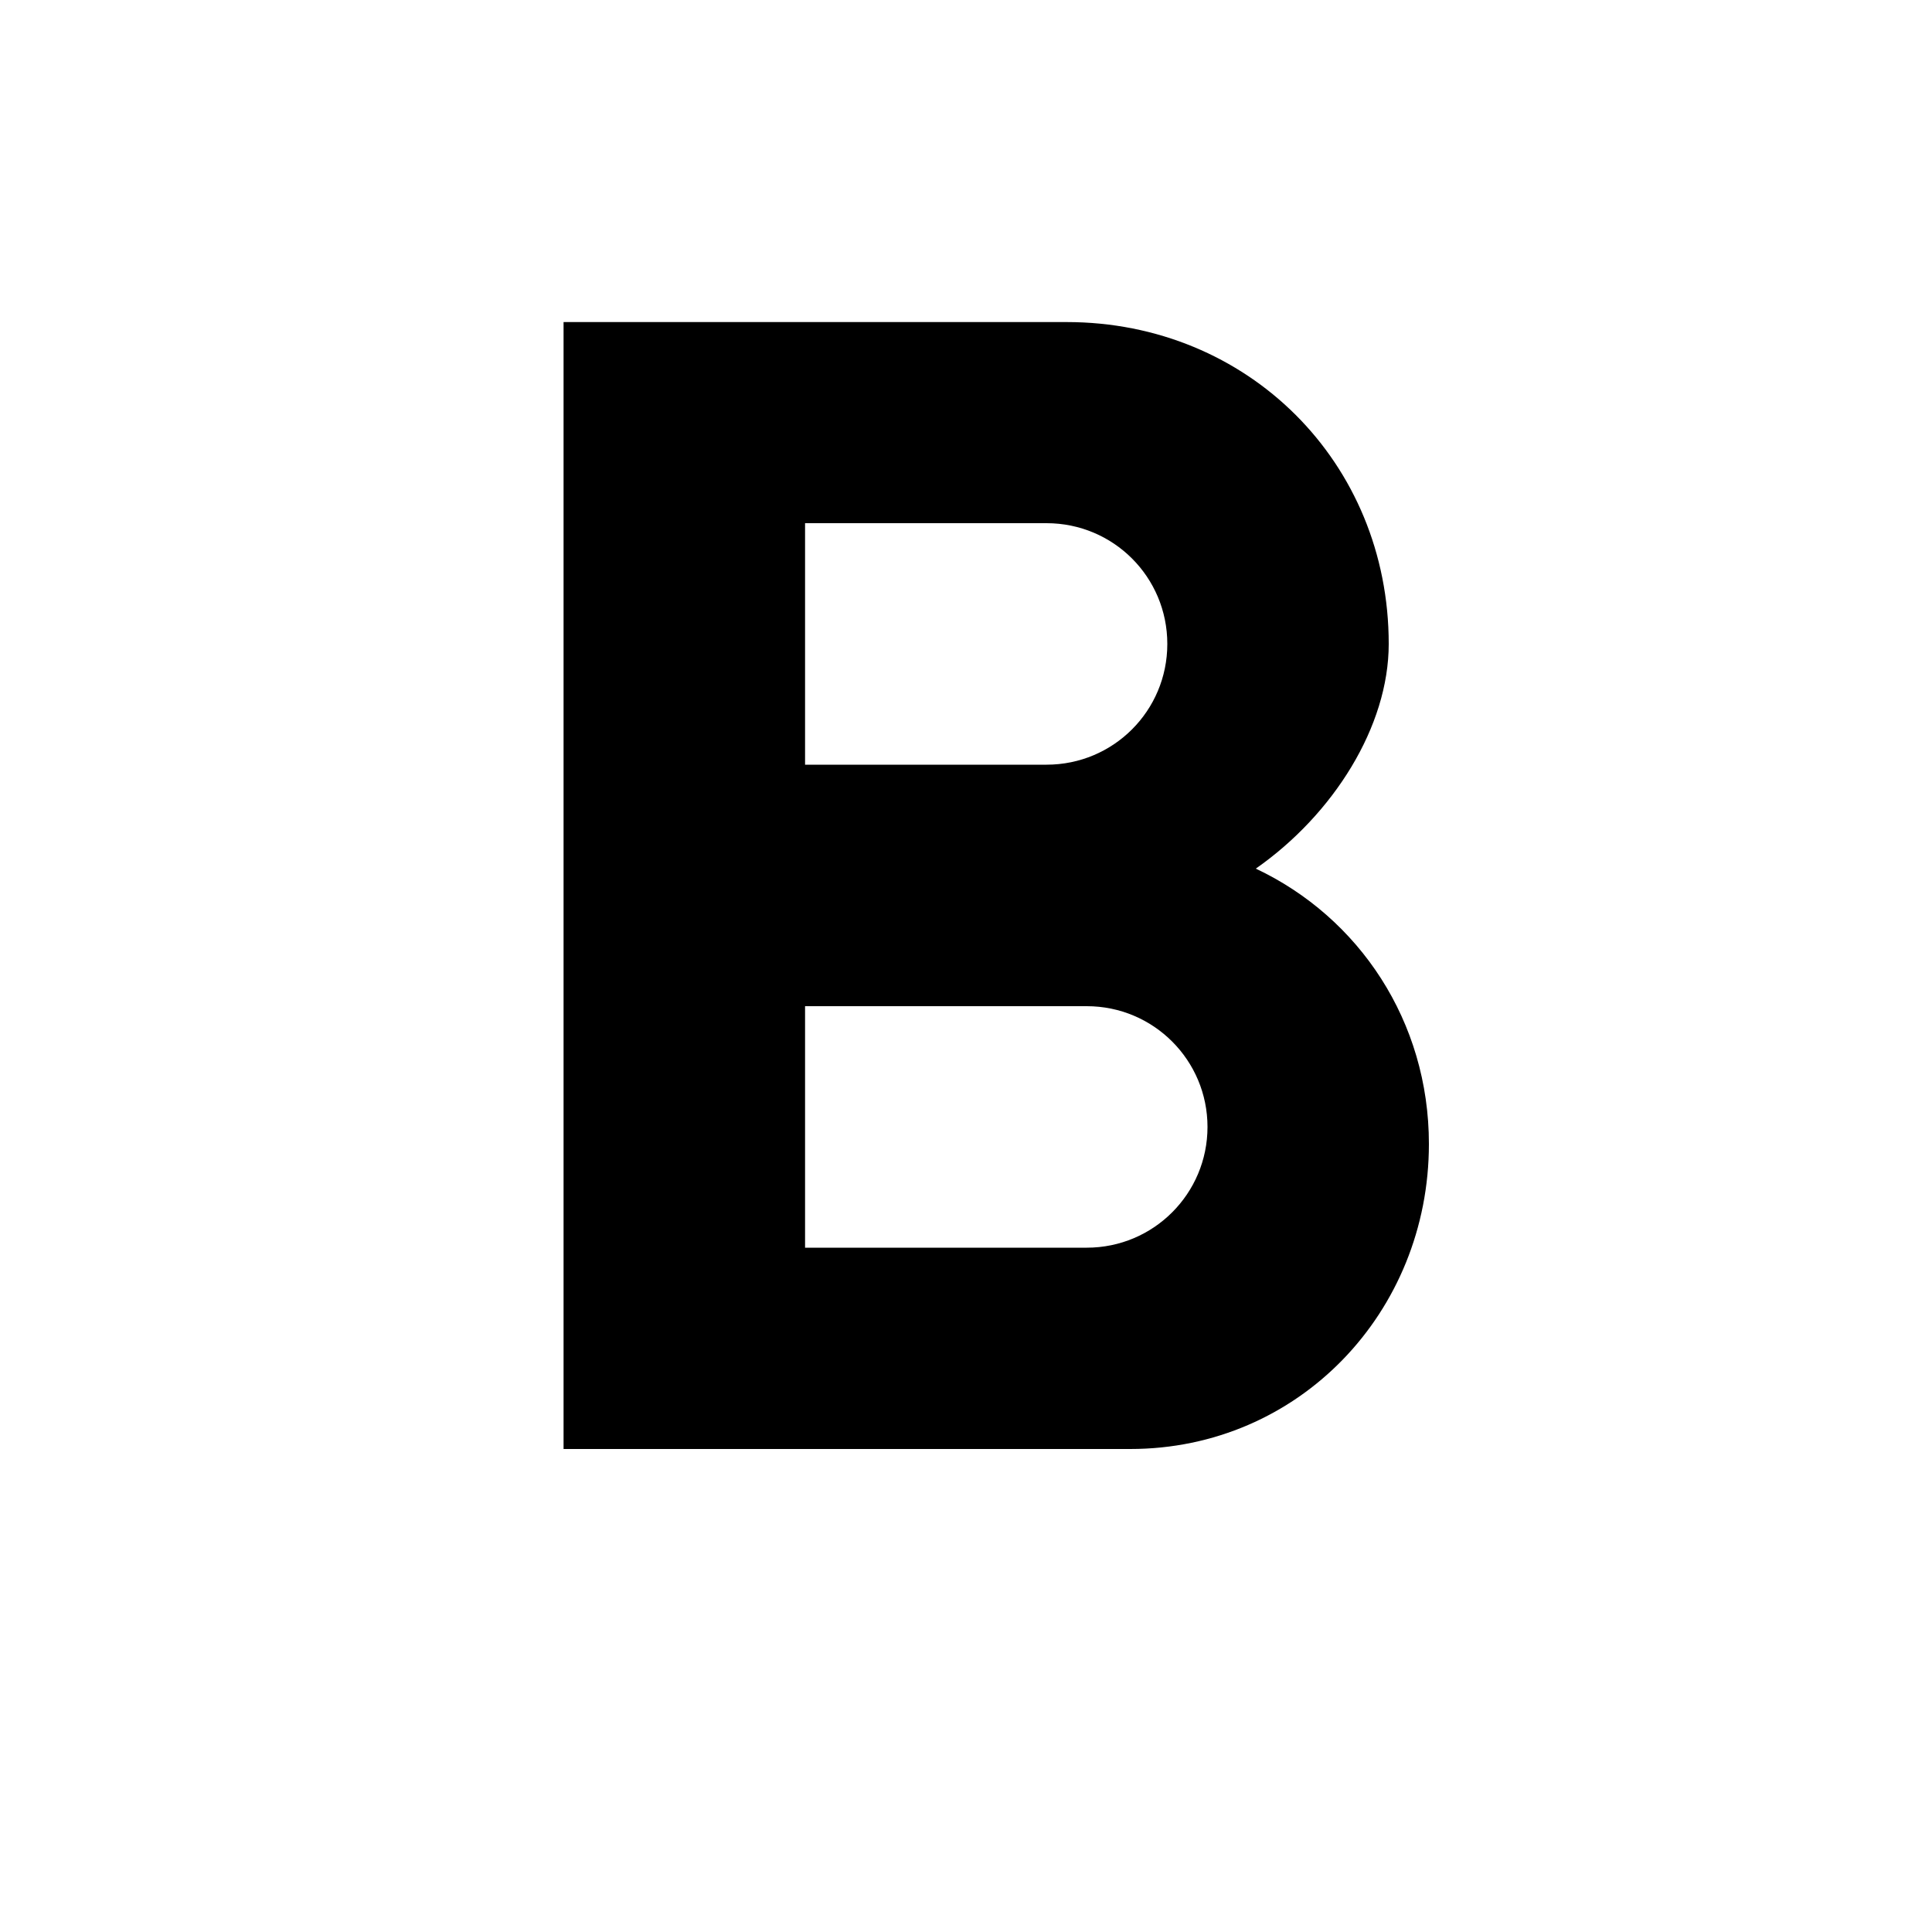
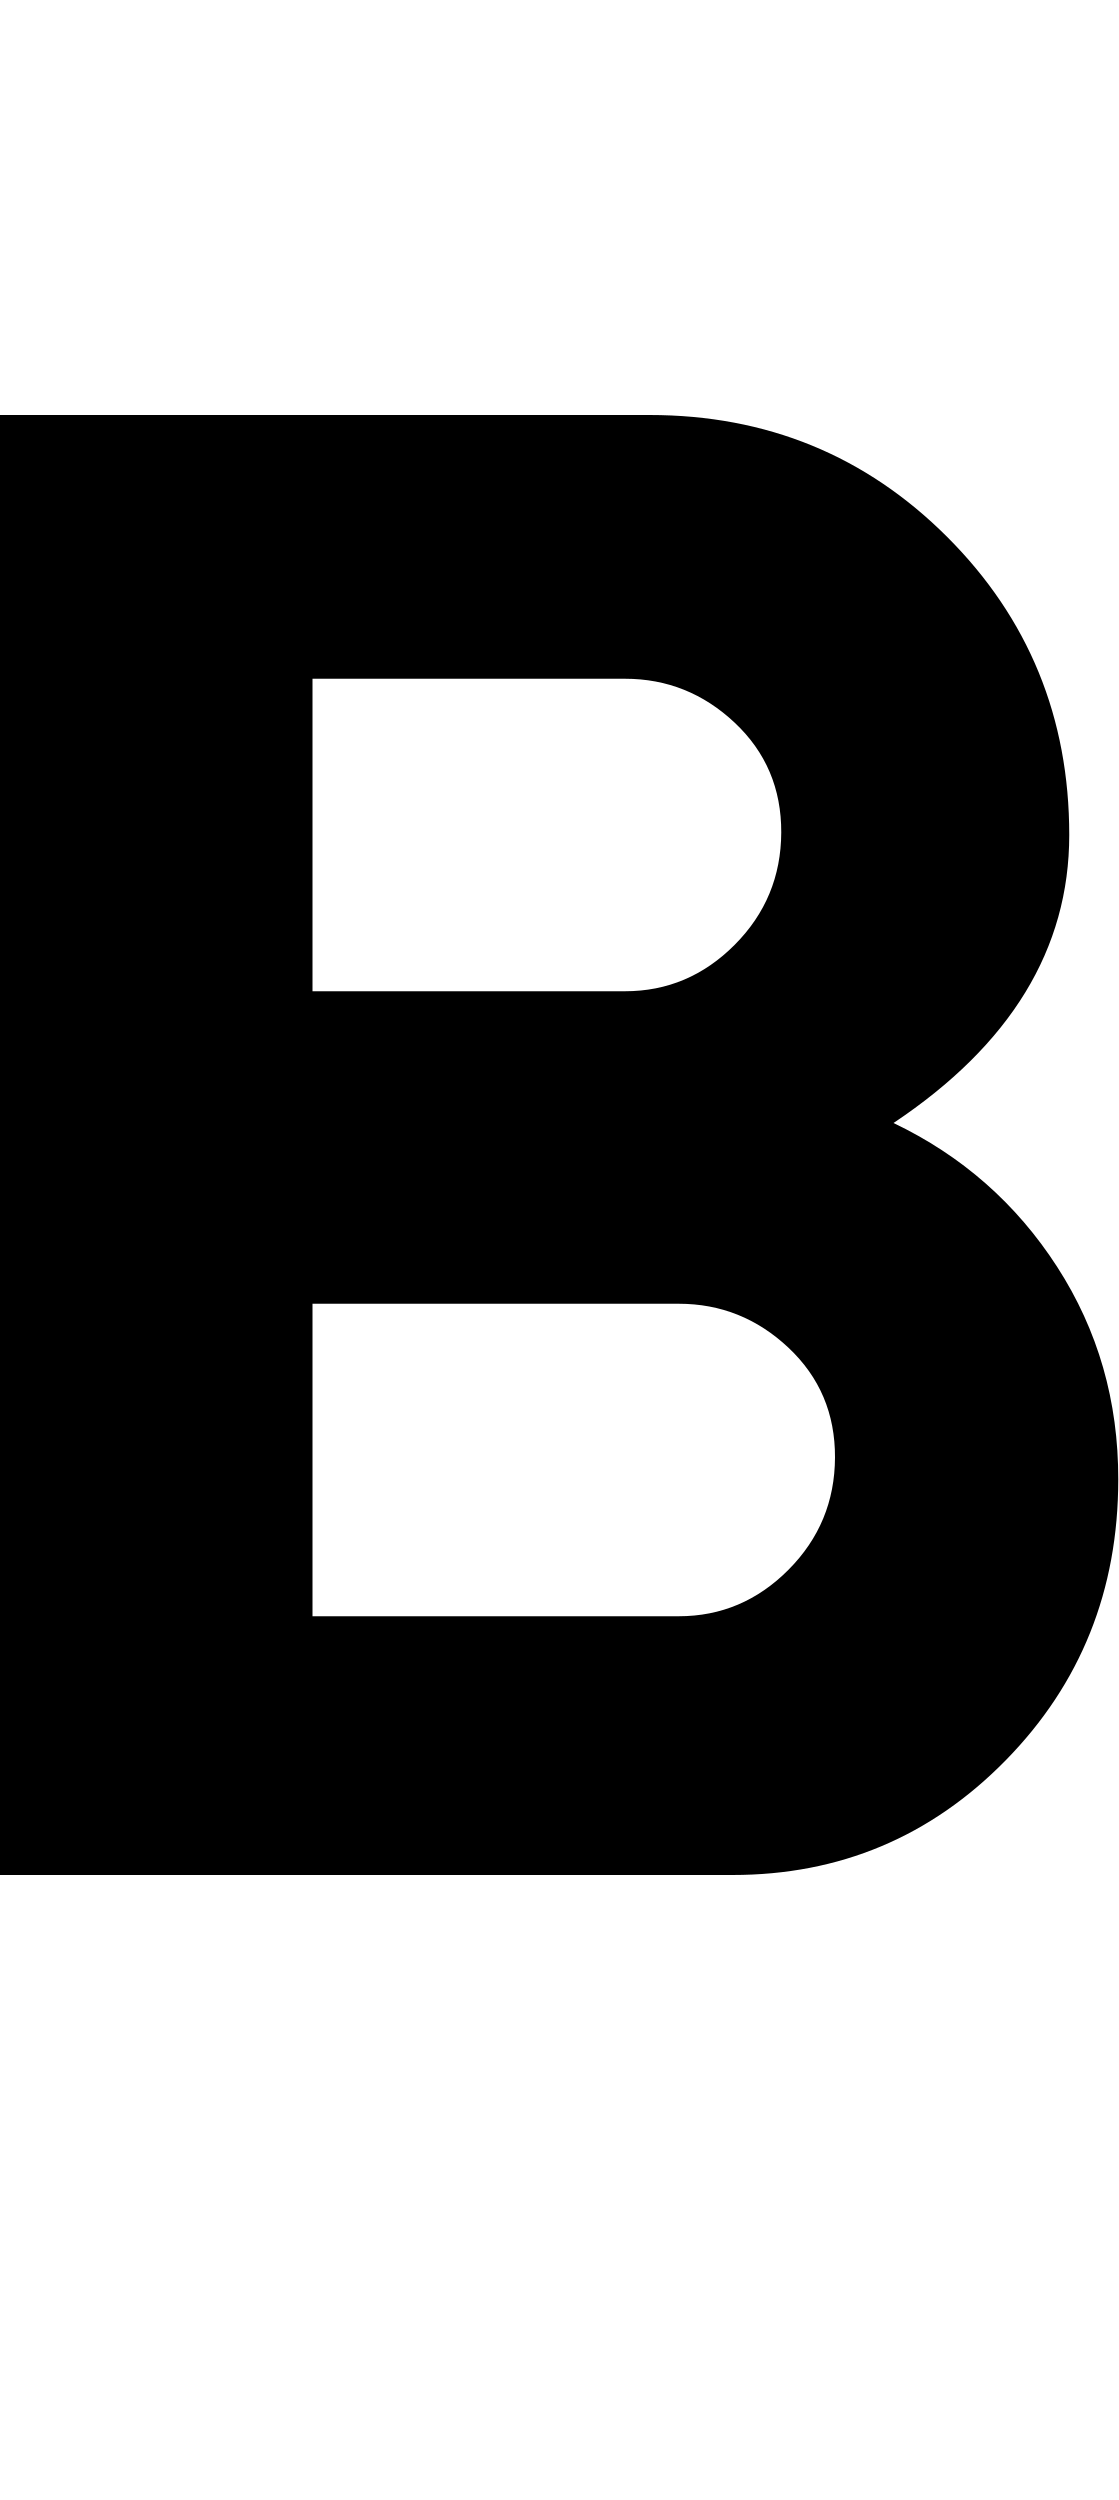
- <svg xmlns="http://www.w3.org/2000/svg" height="1000" width="1000.0">
-   <path d="m650 449.6c40.2-28.1 68.8-73.6 68.8-116.3 0-93.9-72.8-166.6-166.7-166.6h-260.4v583.3h293.3c87.3 0 154.6-70.8 154.6-157.9 0-63.4-36.1-117.3-89.6-142.5z m-233.3-178.8h125c34.6 0 62.5 27.9 62.5 62.5s-27.9 62.5-62.5 62.5h-125v-125z m145.8 375h-145.8v-125h145.8c34.6 0 62.5 28 62.5 62.5s-27.9 62.5-62.5 62.5z" />
+ <svg xmlns="http://www.w3.org/2000/svg" height="1000" width="447.3">
+   <path d="m357.4 449.2q41 19.6 65.5 57.6t24.4 85q0 66.4-45 112.3t-109.3 45.9h-293v-584h259.8q70.3 0 119.1 48.8t48.8 119.2q0 68.3-70.3 115.2z m-232.4-177.7v125h125q25.4 0 43.9-18.6t18.6-44.9-18.6-43.9-43.9-17.6h-125z m146.5 375q25.4 0 43.9-18.6t18.6-44.9-18.6-43.9-43.9-17.6h-146.5v125h146.5z" />
</svg>
